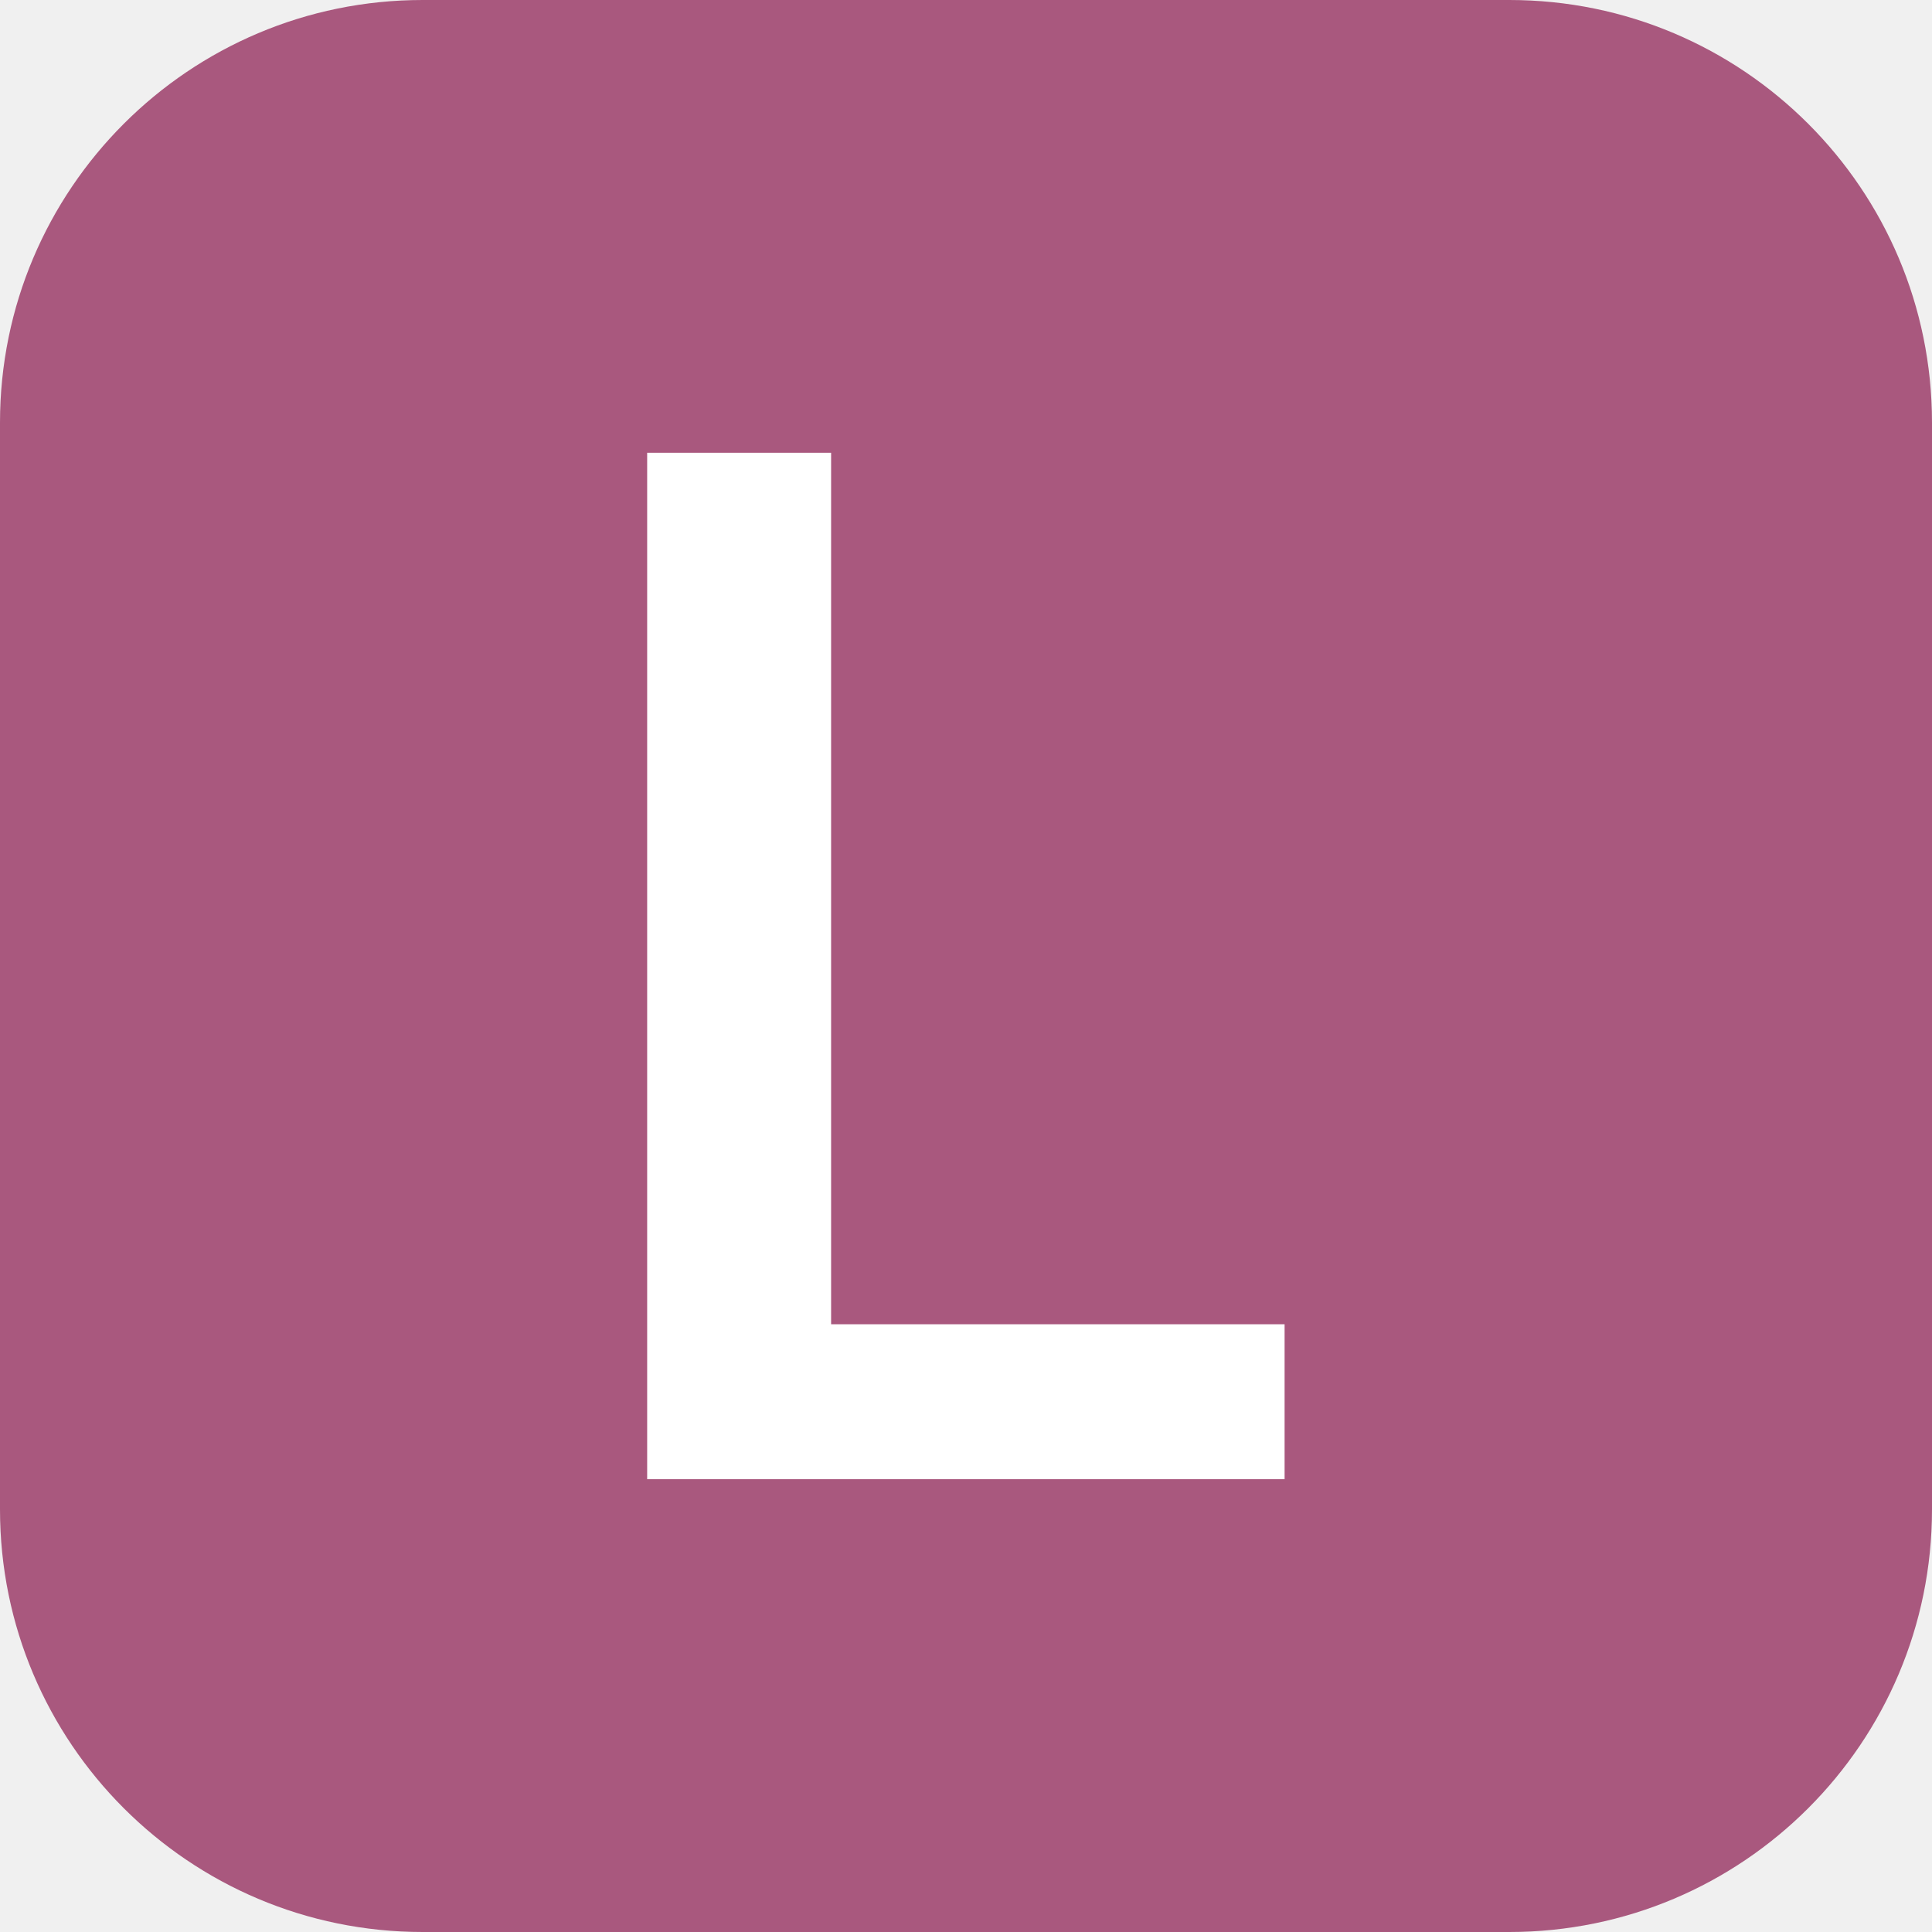
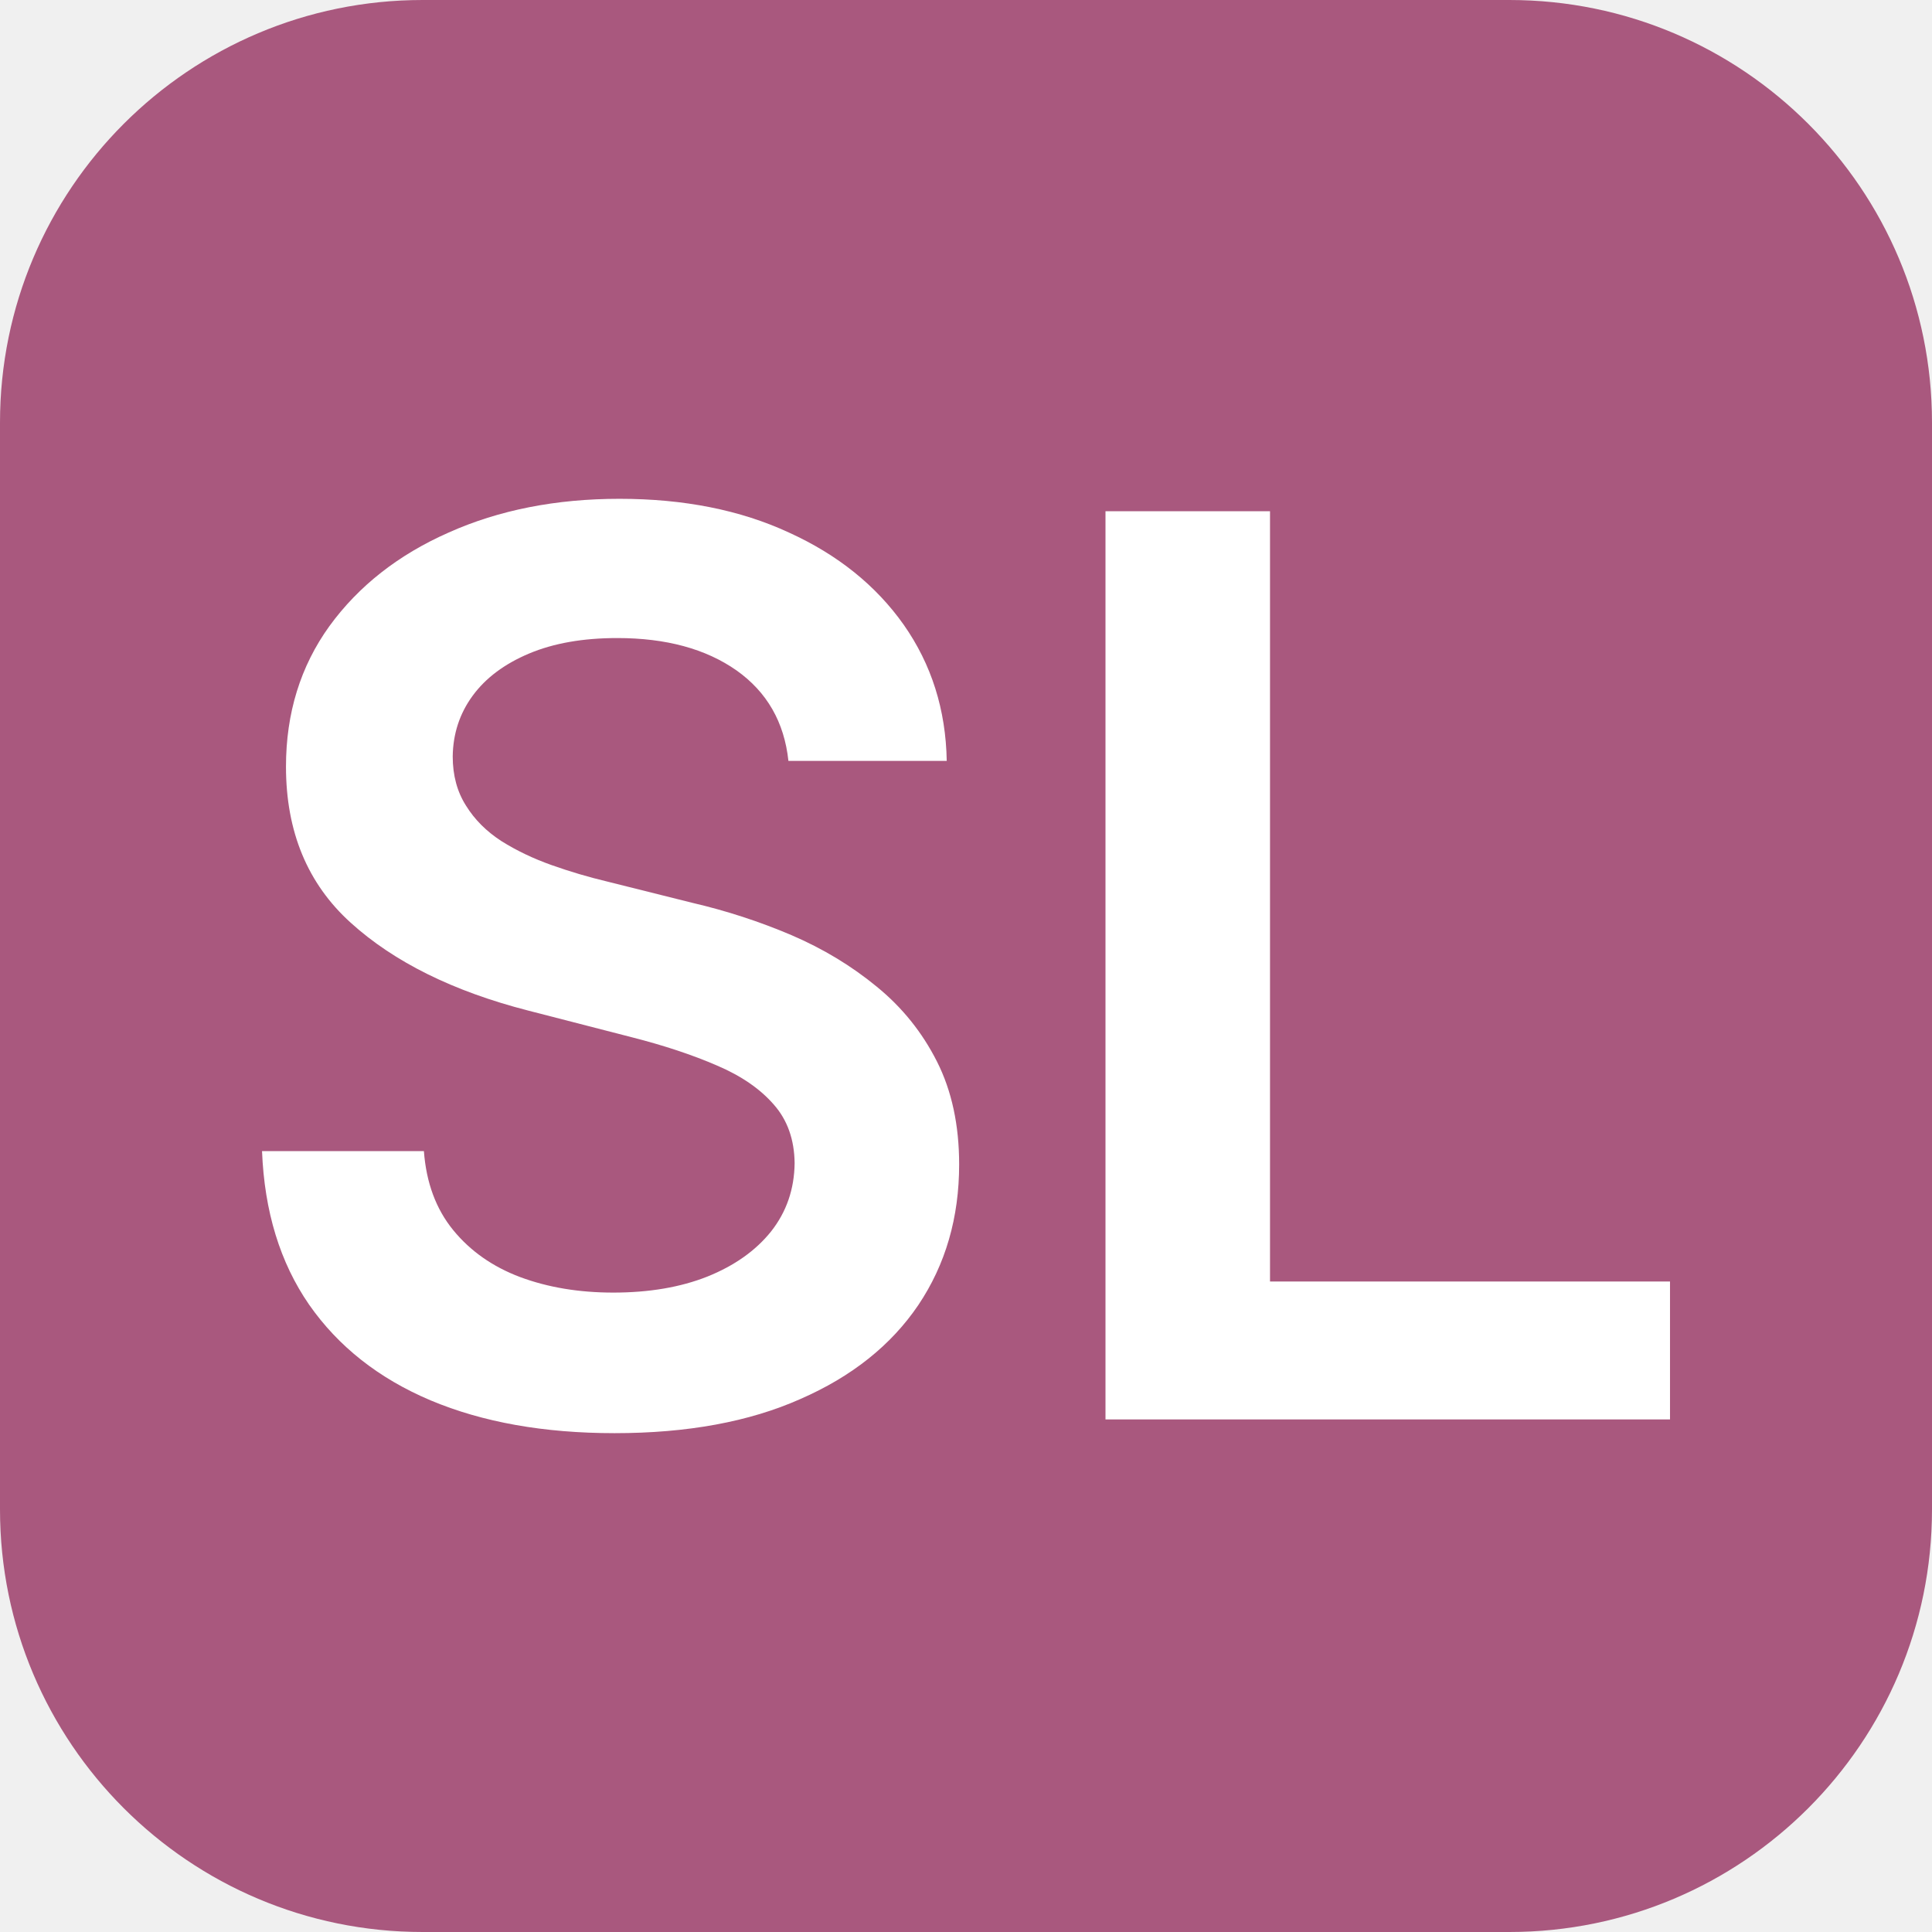
- <svg xmlns="http://www.w3.org/2000/svg" viewBox="0 0 64 64" width="64" height="64" role="img" aria-label="Lulu Beauty">
+ <svg xmlns="http://www.w3.org/2000/svg" viewBox="0 0 64 64" width="64" height="64" role="img" aria-label="Sulu by Lulu">
  <rect width="64" height="64" rx="14" fill="#a9587e" />
-   <path fill="#ffffff" transform="translate(18.02 49) scale(0.02282 -0.02282)" d="M149.8 0V1490H416.8V224.9H1075.1V0Z" />
+   <path fill="#ffffff" transform="translate(6.80 47.02) scale(0.01469 -0.01469)" d="M1315 1485Q1301 1616 1198 1689Q1094 1762 929 1762Q813 1762 730 1727Q647 1692 603 1632Q559 1572 558 1495Q558 1431 588 1384Q617 1337 668 1304Q719 1272 781 1250Q843 1228 906 1213L1098 1165Q1214 1138 1322 1092Q1429 1046 1514 976Q1600 906 1650 807Q1700 708 1700 575Q1700 395 1608 258Q1516 122 1342 46Q1169 -31 923 -31Q684 -31 508 43Q333 117 234 259Q136 401 128 605H493Q501 498 559 427Q617 356 710 321Q804 286 920 286Q1041 286 1132 322Q1224 359 1276 424Q1328 490 1329 578Q1328 658 1282 710Q1236 763 1154 798Q1071 834 961 862L728 922Q475 987 328 1120Q182 1252 182 1472Q182 1653 280 1789Q379 1925 549 2000Q719 2076 934 2076Q1152 2076 1316 2000Q1481 1925 1575 1792Q1669 1658 1672 1485ZM2030 0V2048H2401V311H3303V0Z" />
</svg>
